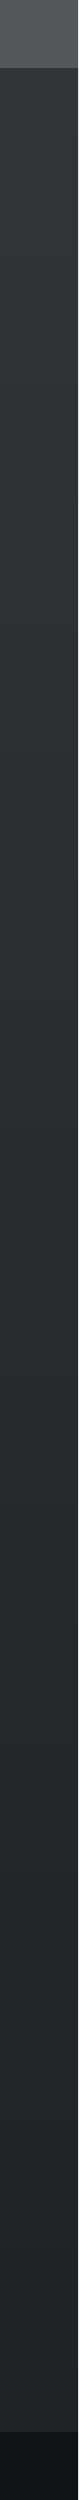
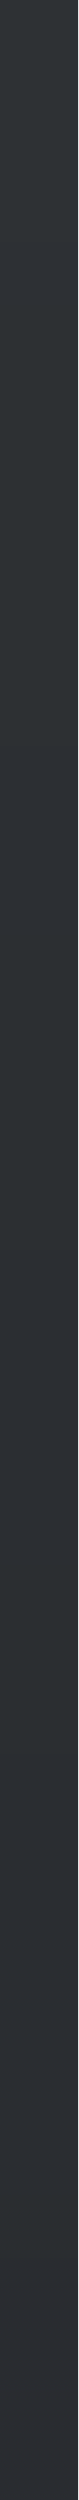
<svg xmlns="http://www.w3.org/2000/svg" width="2" height="64" viewBox="0 0 1 32">
  <defs>
    <linearGradient id="bar" x2="0" y2="1">
-       <stop offset="0" stop-color="#555659" />
-       <stop offset=".031" stop-color="#555659" />
-       <stop offset=".031" stop-color="#333436" />
-       <stop offset=".969" stop-color="#202123" />
-       <stop offset=".969" stop-color="#111214" />
-       <stop offset="1" stop-color="#111214" />
+       <stop offset="0" stop-color="#2e3134" />
+       <stop offset="1" stop-color="#292c30" />
    </linearGradient>
  </defs>
  <rect width="1" height="32" fill="url(#bar)" />
</svg>
